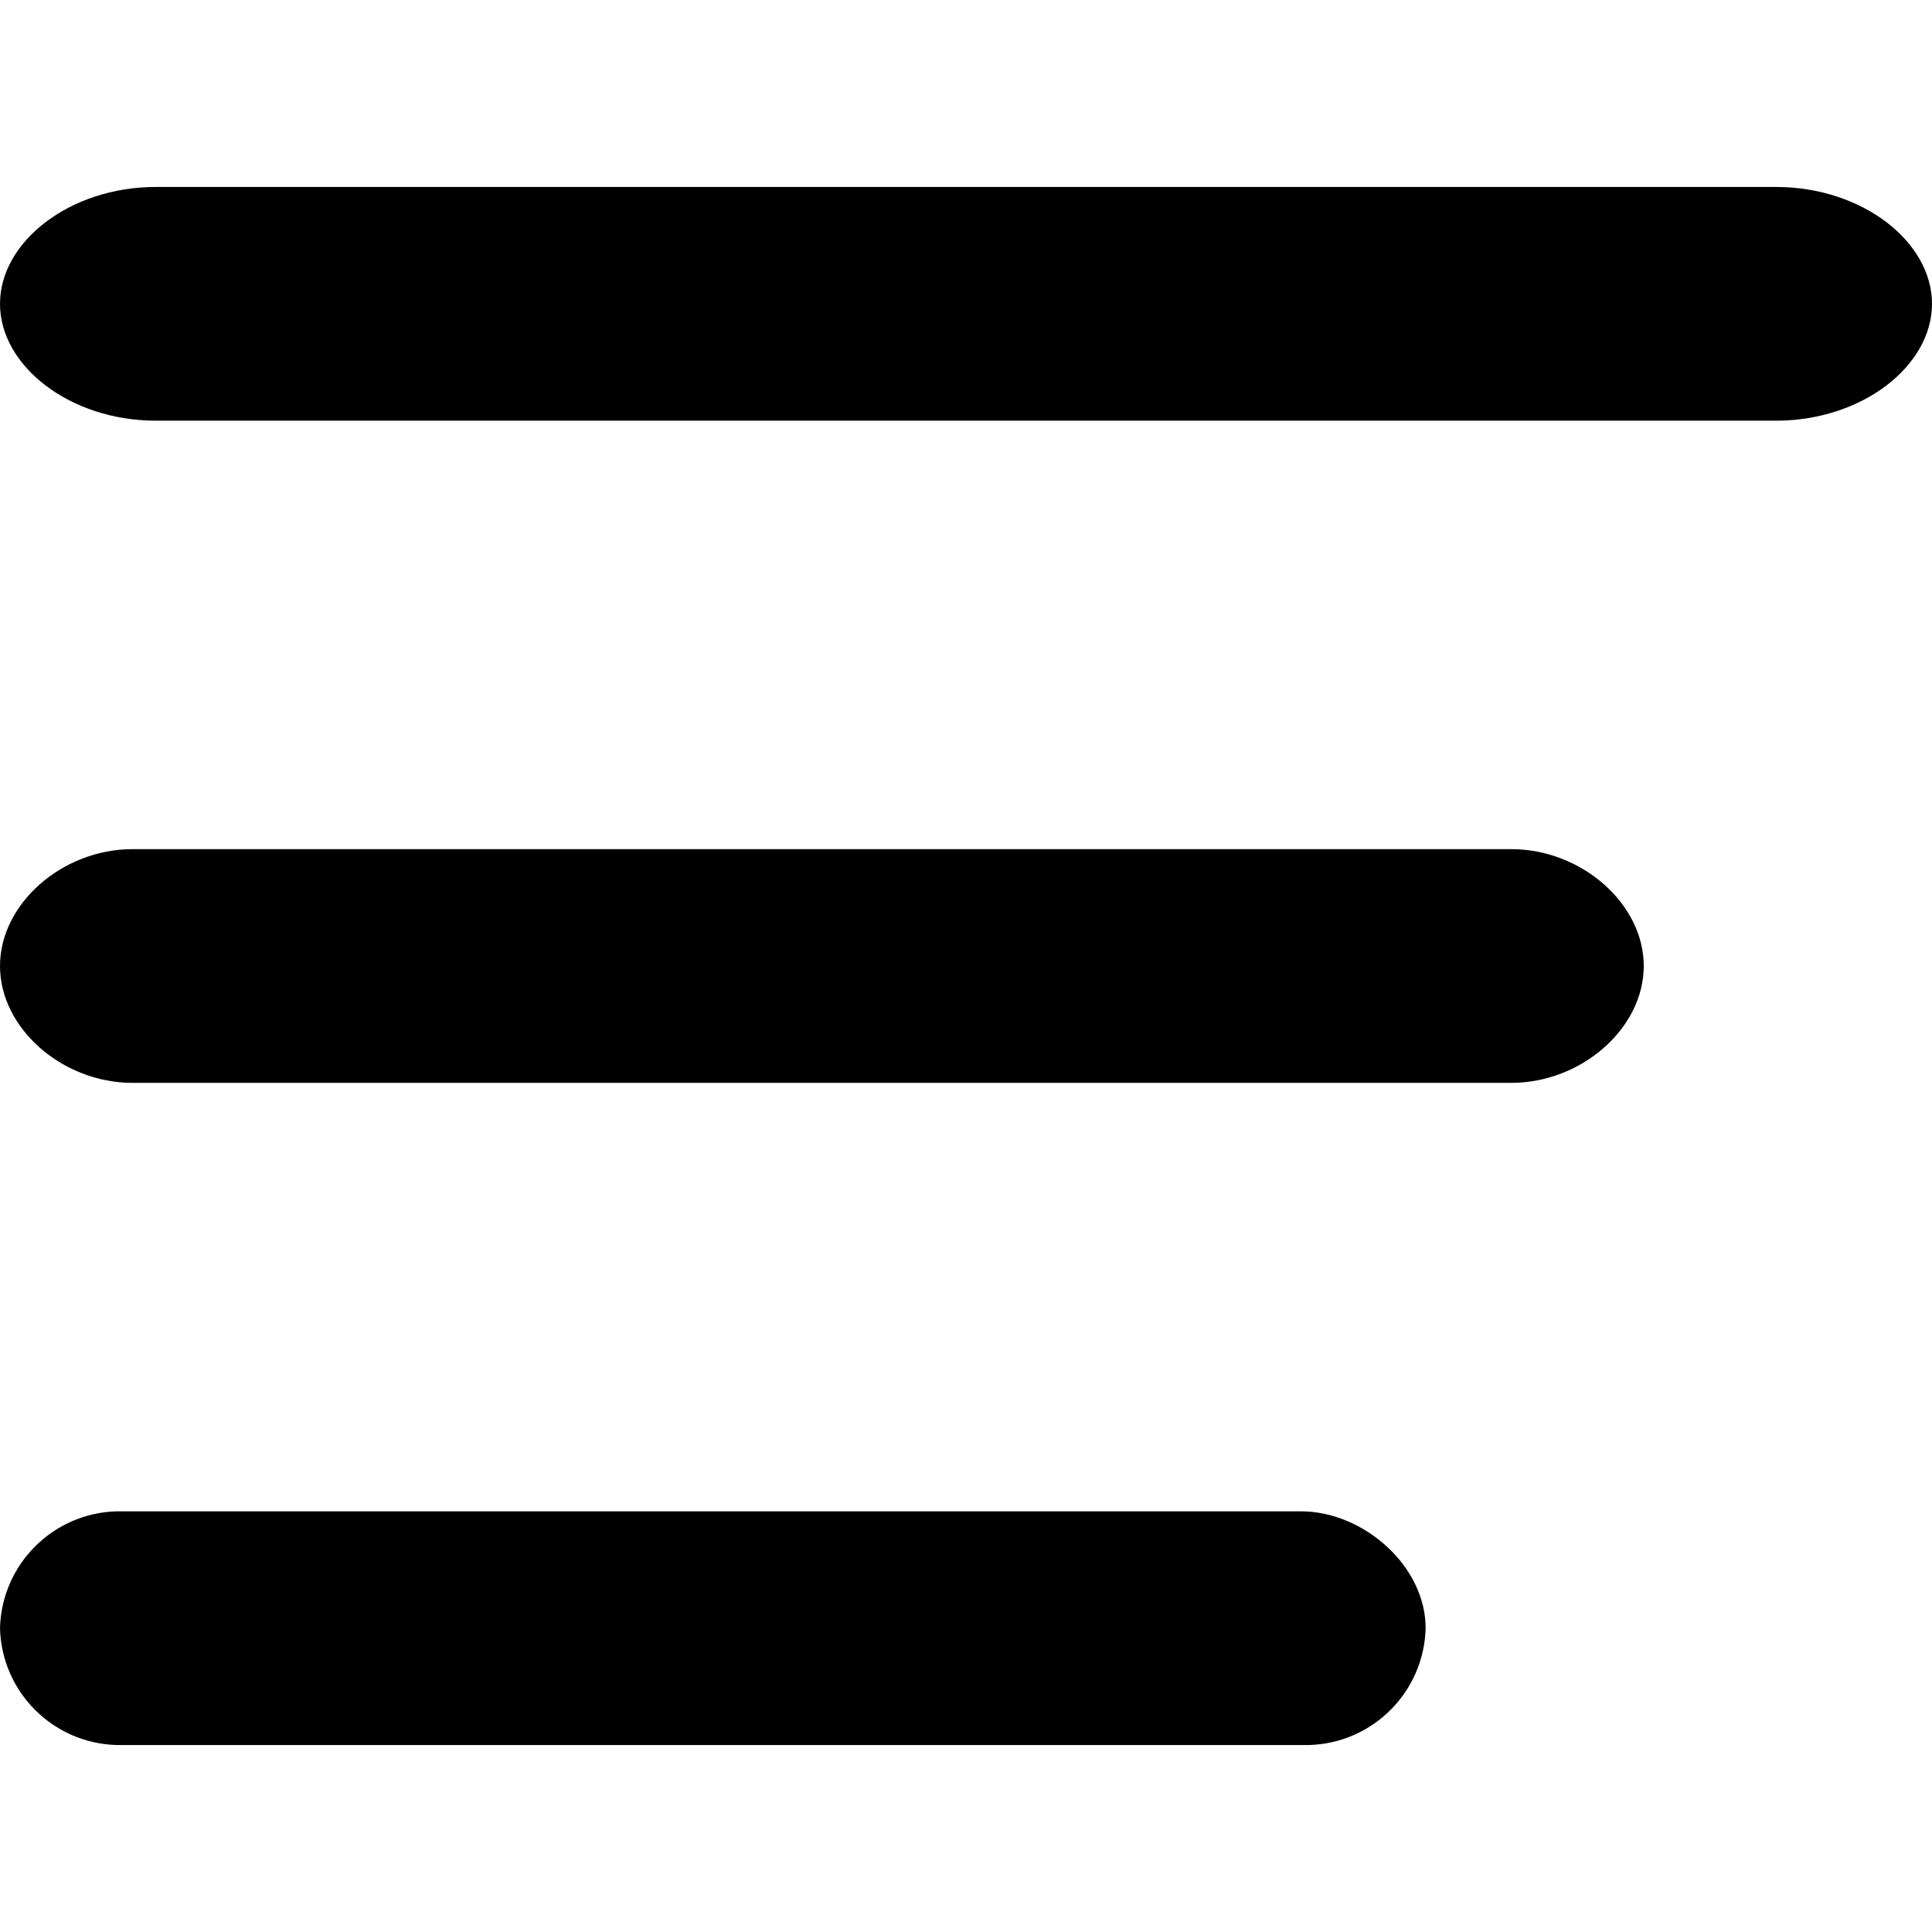
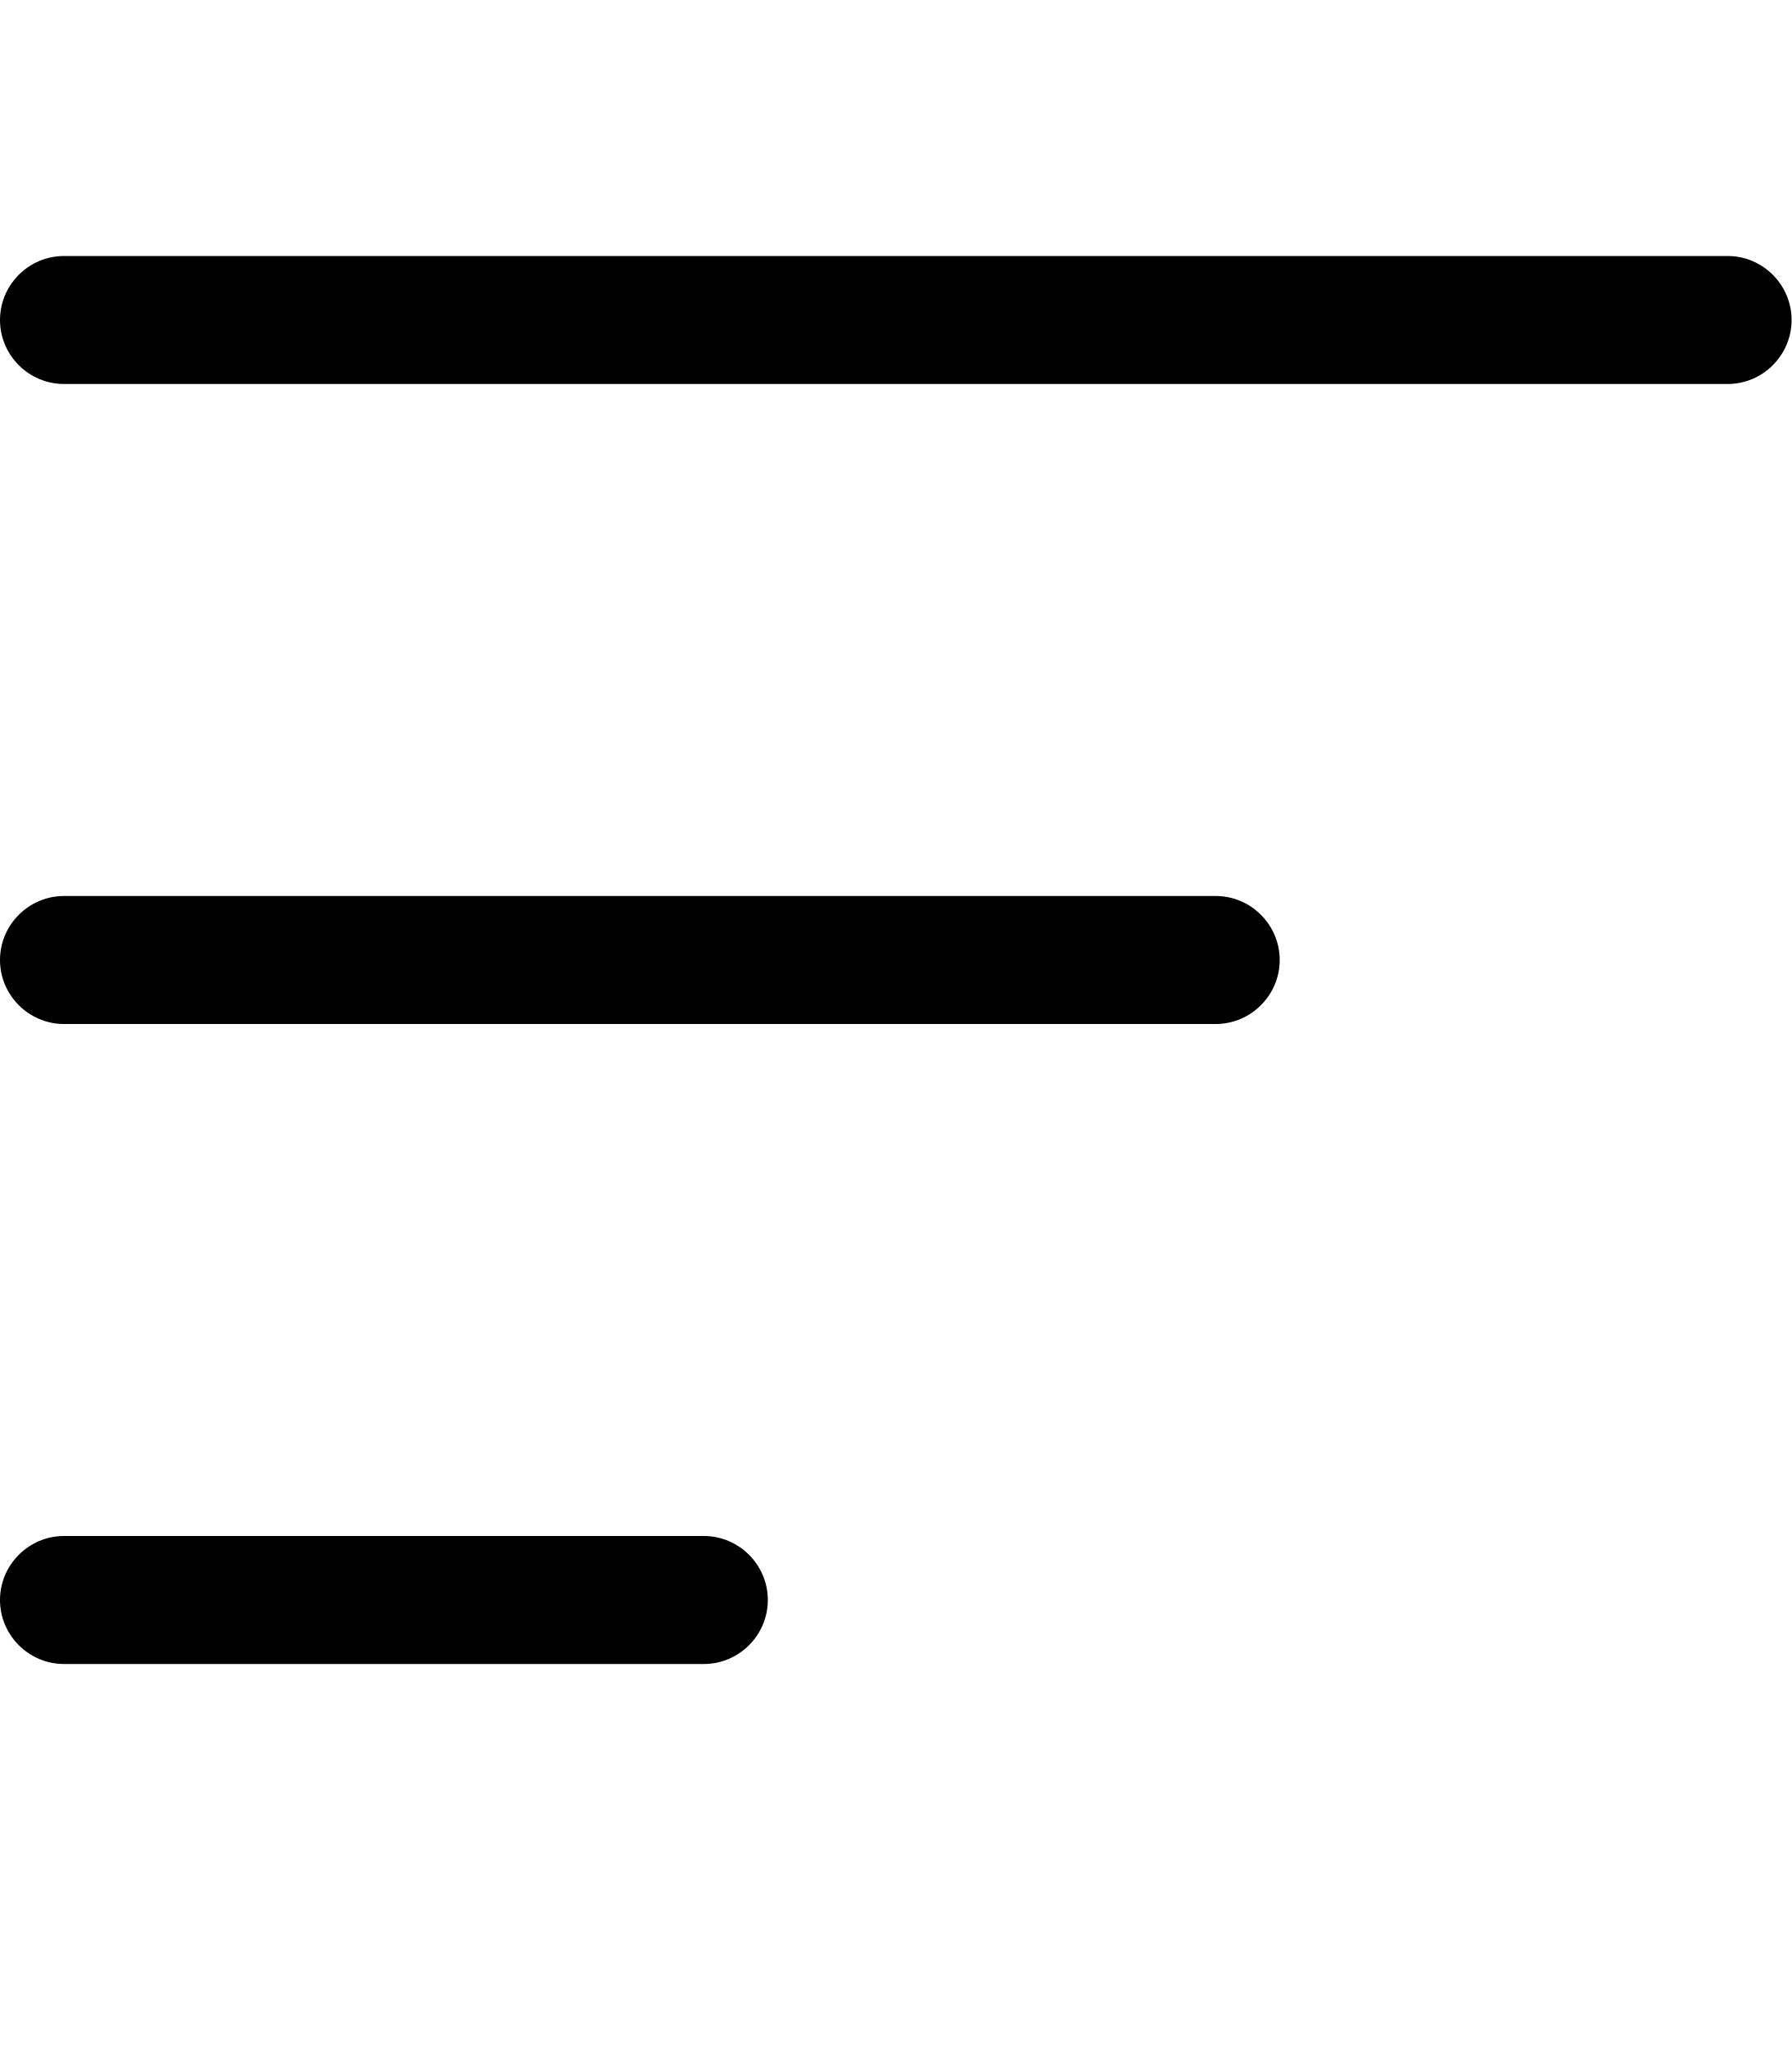
- <svg xmlns="http://www.w3.org/2000/svg" viewBox="0 0 24.8 24.8">
-   <path d="M0 3.9c0-.8.9-1.5 2-1.5h20.8c1.1 0 2 .7 2 1.5s-.9 1.5-2 1.5H2c-1.1 0-2-.7-2-1.5zm19.4 7H1.7c-.9 0-1.7.7-1.7 1.5s.8 1.5 1.7 1.5h17.7c.9 0 1.7-.7 1.7-1.5s-.8-1.5-1.7-1.5zm-2.7 8.5H1.5A1.54 1.54 0 0 0 0 20.9a1.54 1.54 0 0 0 1.5 1.5h15.3a1.54 1.54 0 0 0 1.5-1.5c0-.8-.8-1.5-1.6-1.5z" />
+ <svg xmlns="http://www.w3.org/2000/svg" viewBox="0 0 448 512">
+   <path d="M0 80c0-8.8 7.2-16 16-16H432c8.8 0 16 7.2 16 16s-7.2 16-16 16H16C7.2 96 0 88.8 0 80zM0 240c0-8.8 7.2-16 16-16H304c8.8 0 16 7.2 16 16s-7.2 16-16 16H16c-8.8 0-16-7.2-16-16zM192 400c0 8.8-7.2 16-16 16H16c-8.8 0-16-7.2-16-16s7.2-16 16-16H176c8.8 0 16 7.2 16 16z" />
</svg>
